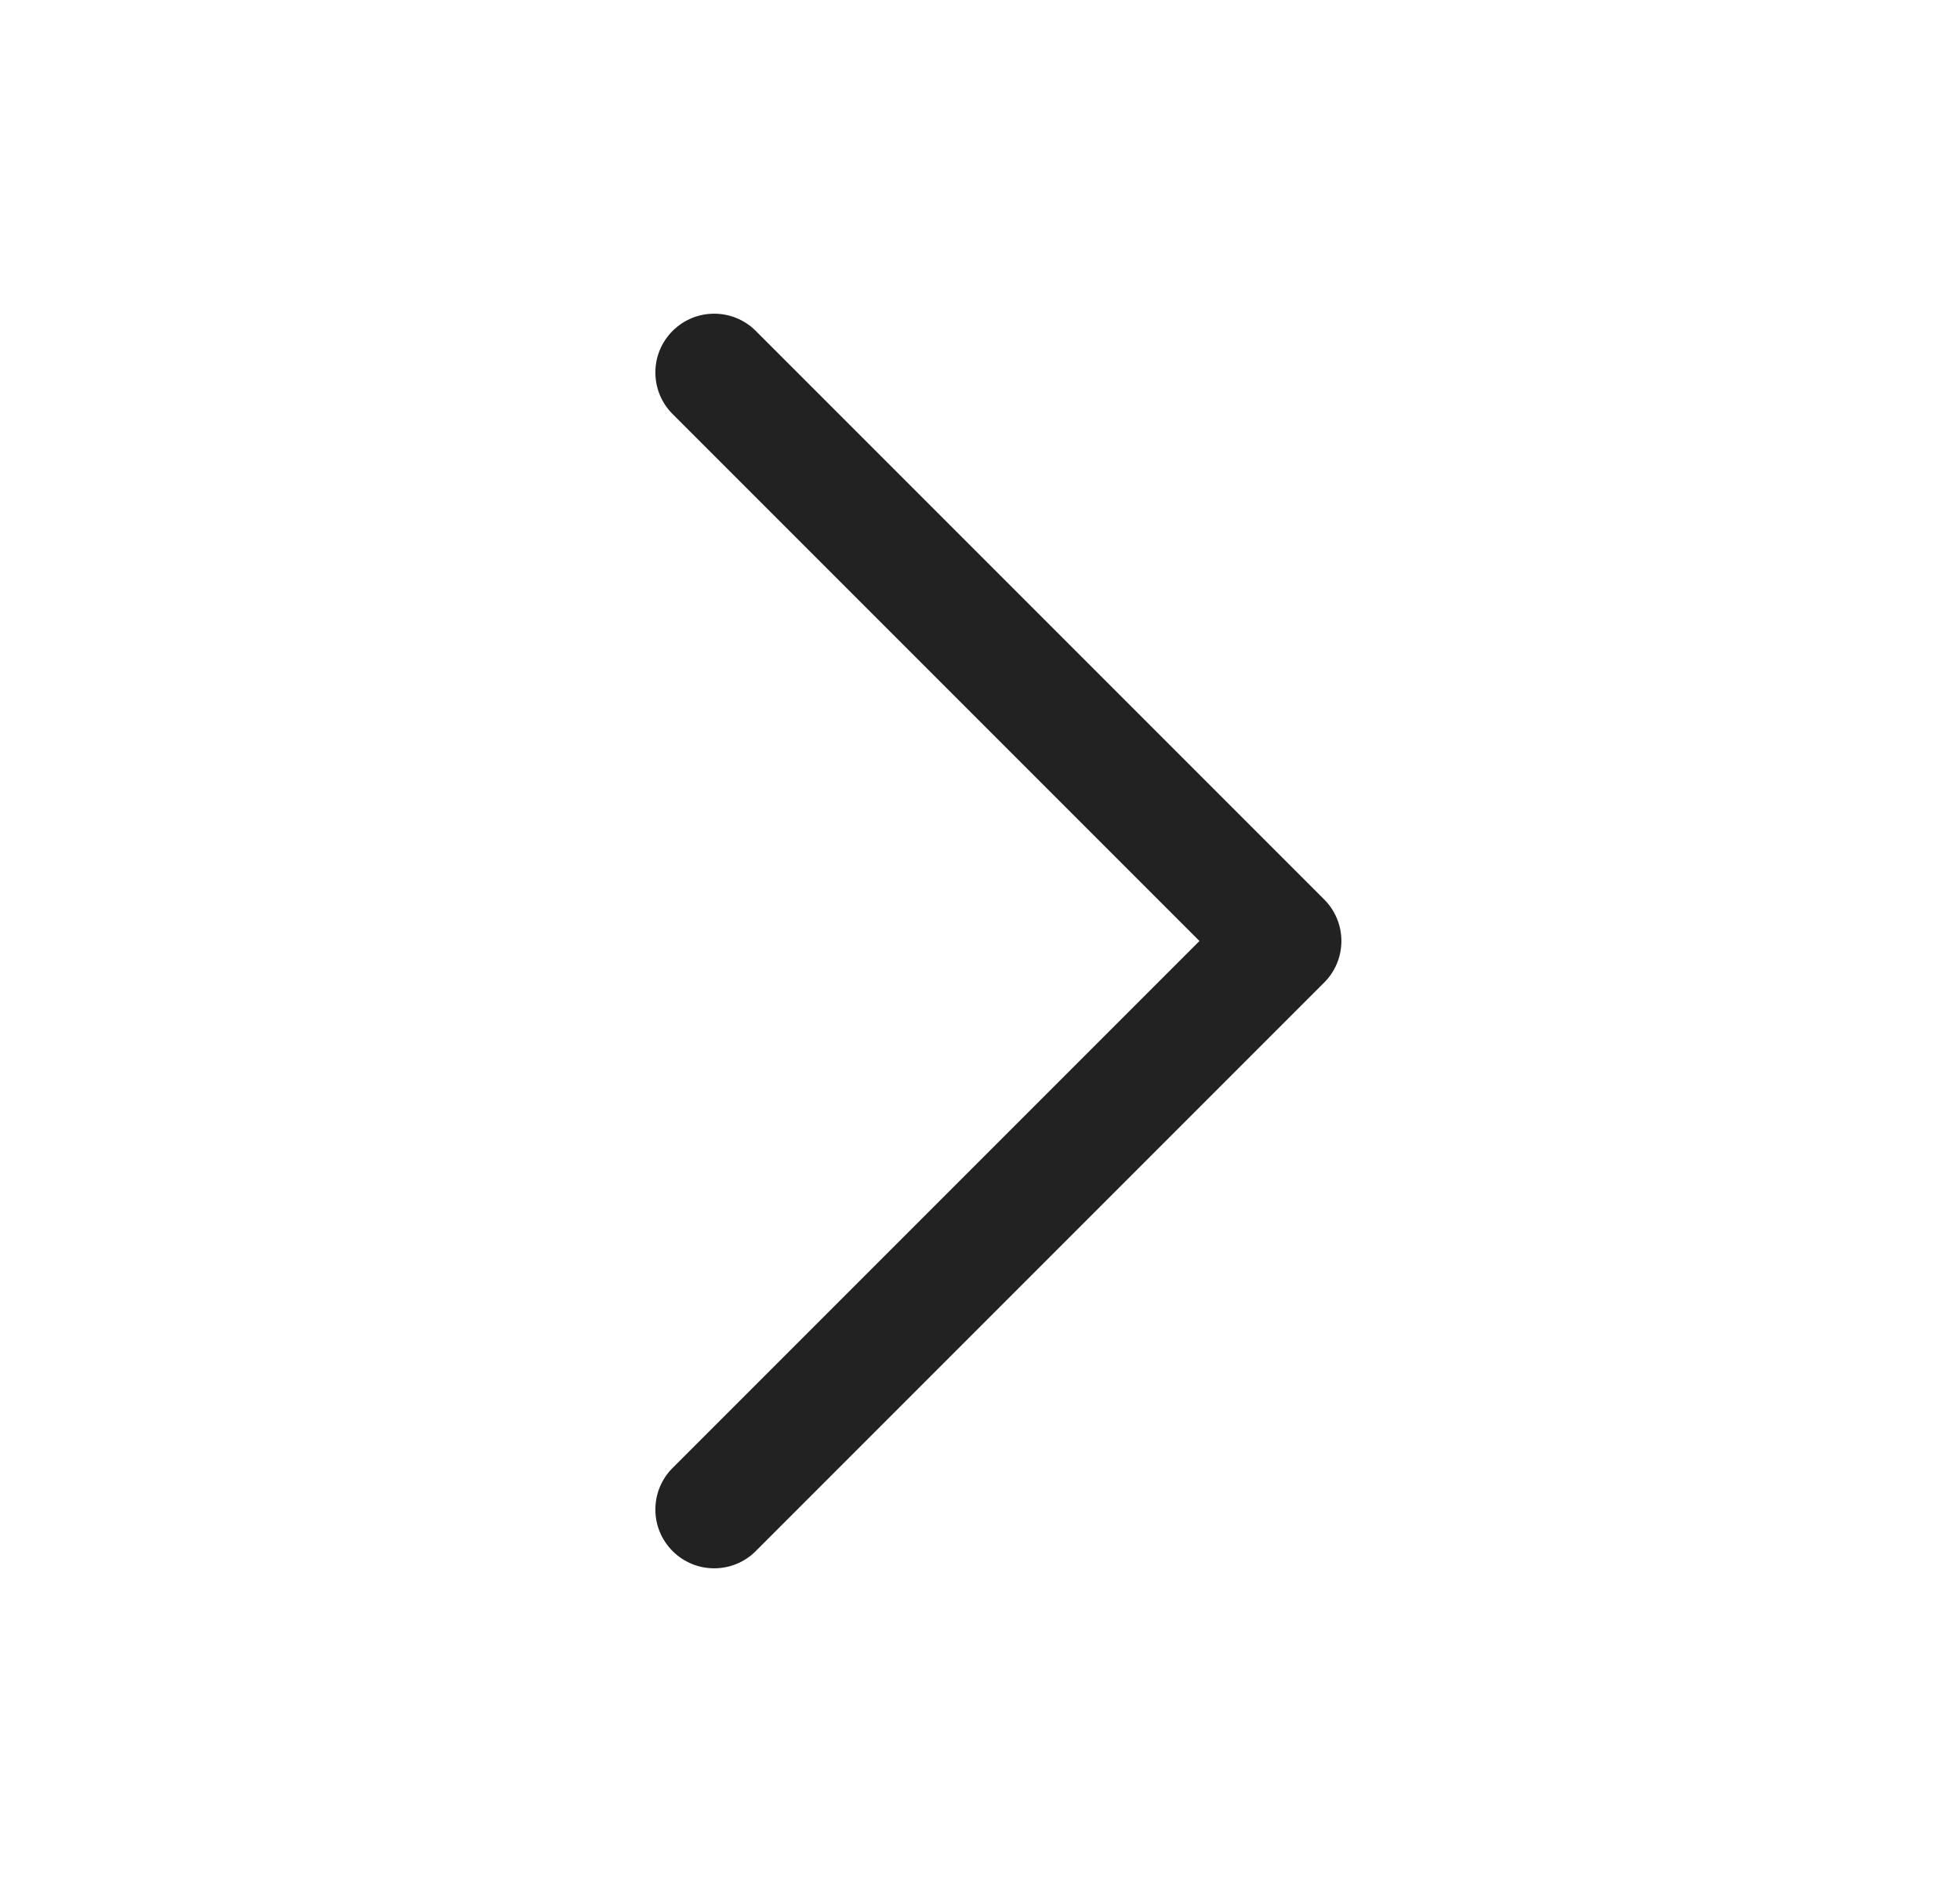
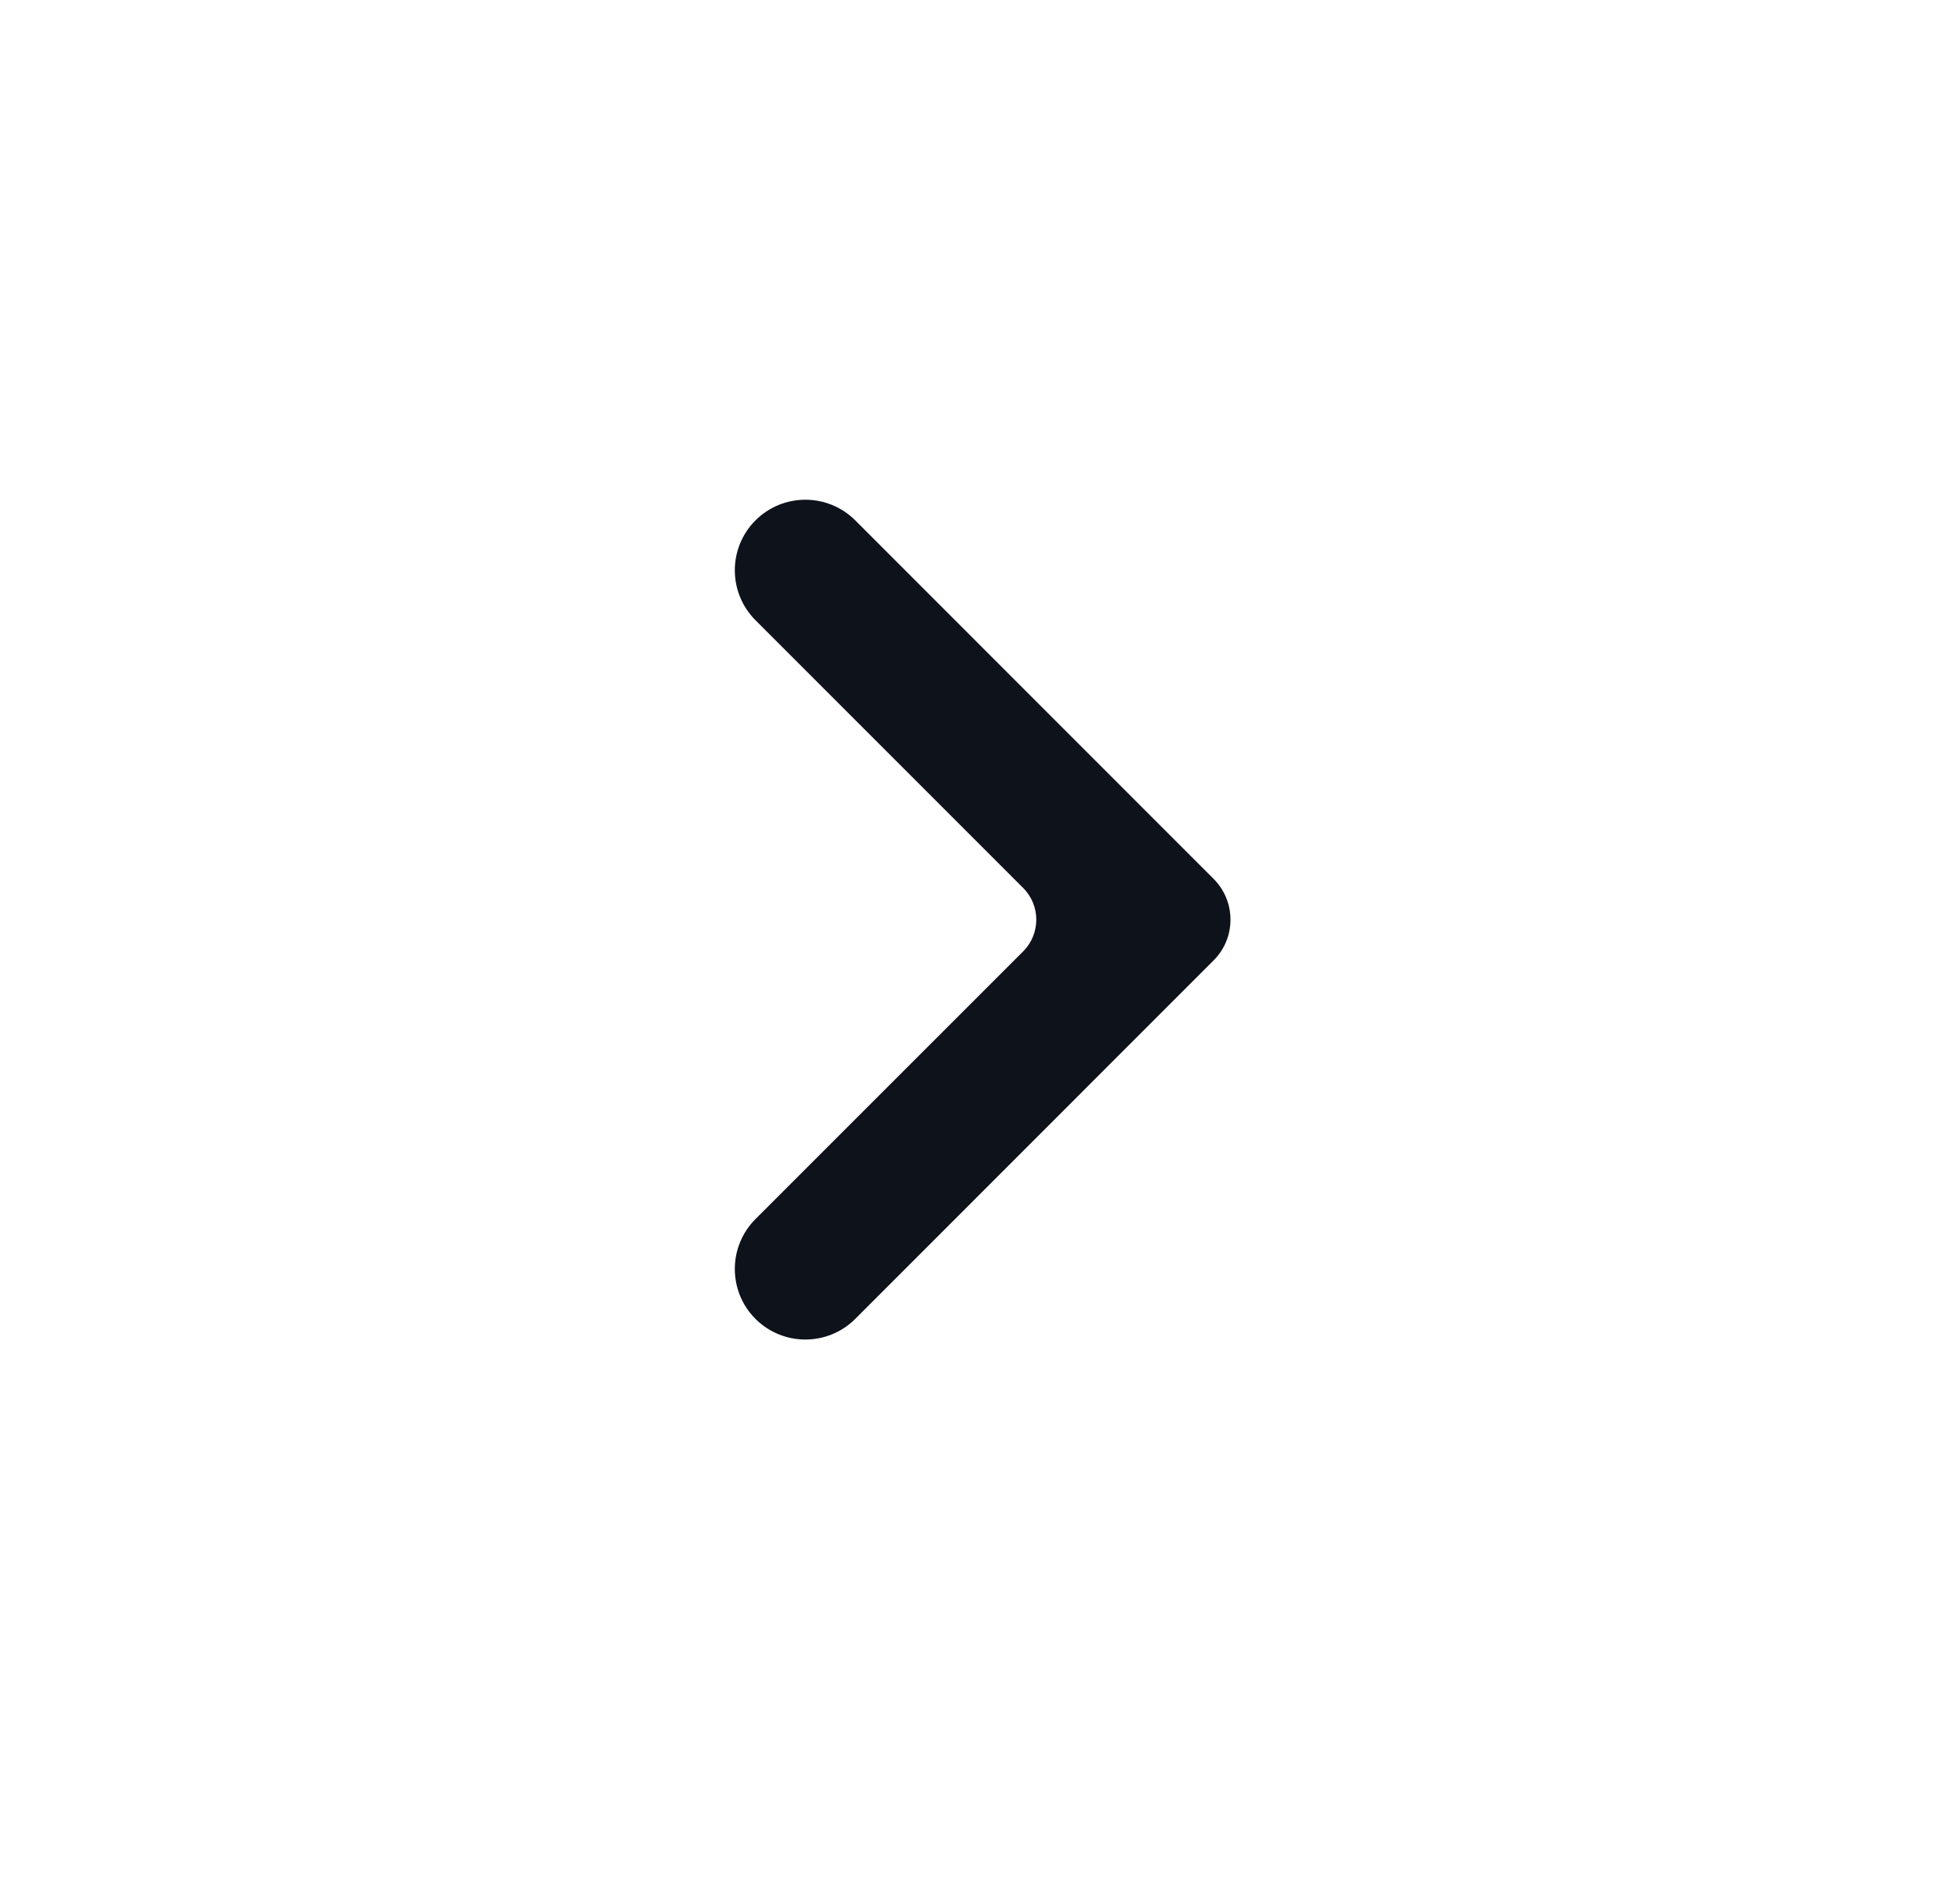
<svg xmlns="http://www.w3.org/2000/svg" width="25" height="24" viewBox="0 0 25 24" fill="none">
-   <path d="M8.579 4.22C8.286 4.513 8.286 4.987 8.579 5.28L15.299 12L8.579 18.72C8.286 19.013 8.286 19.487 8.579 19.78C8.872 20.073 9.347 20.073 9.64 19.78L16.89 12.53C17.183 12.237 17.183 11.763 16.89 11.47L9.64 4.22C9.347 3.927 8.872 3.927 8.579 4.22Z" fill="#222222" />
+   <path d="M13.05 12.133C13.274 11.909 13.274 11.546 13.05 11.323L9.636 7.909C9.285 7.557 9.285 6.988 9.636 6.636C9.988 6.285 10.557 6.285 10.909 6.636L15.479 11.207C15.767 11.495 15.767 11.961 15.479 12.248L10.909 16.819C10.557 17.17 9.988 17.17 9.636 16.819C9.285 16.468 9.285 15.898 9.636 15.546L13.05 12.133Z" fill="#0E121B" />
</svg>
